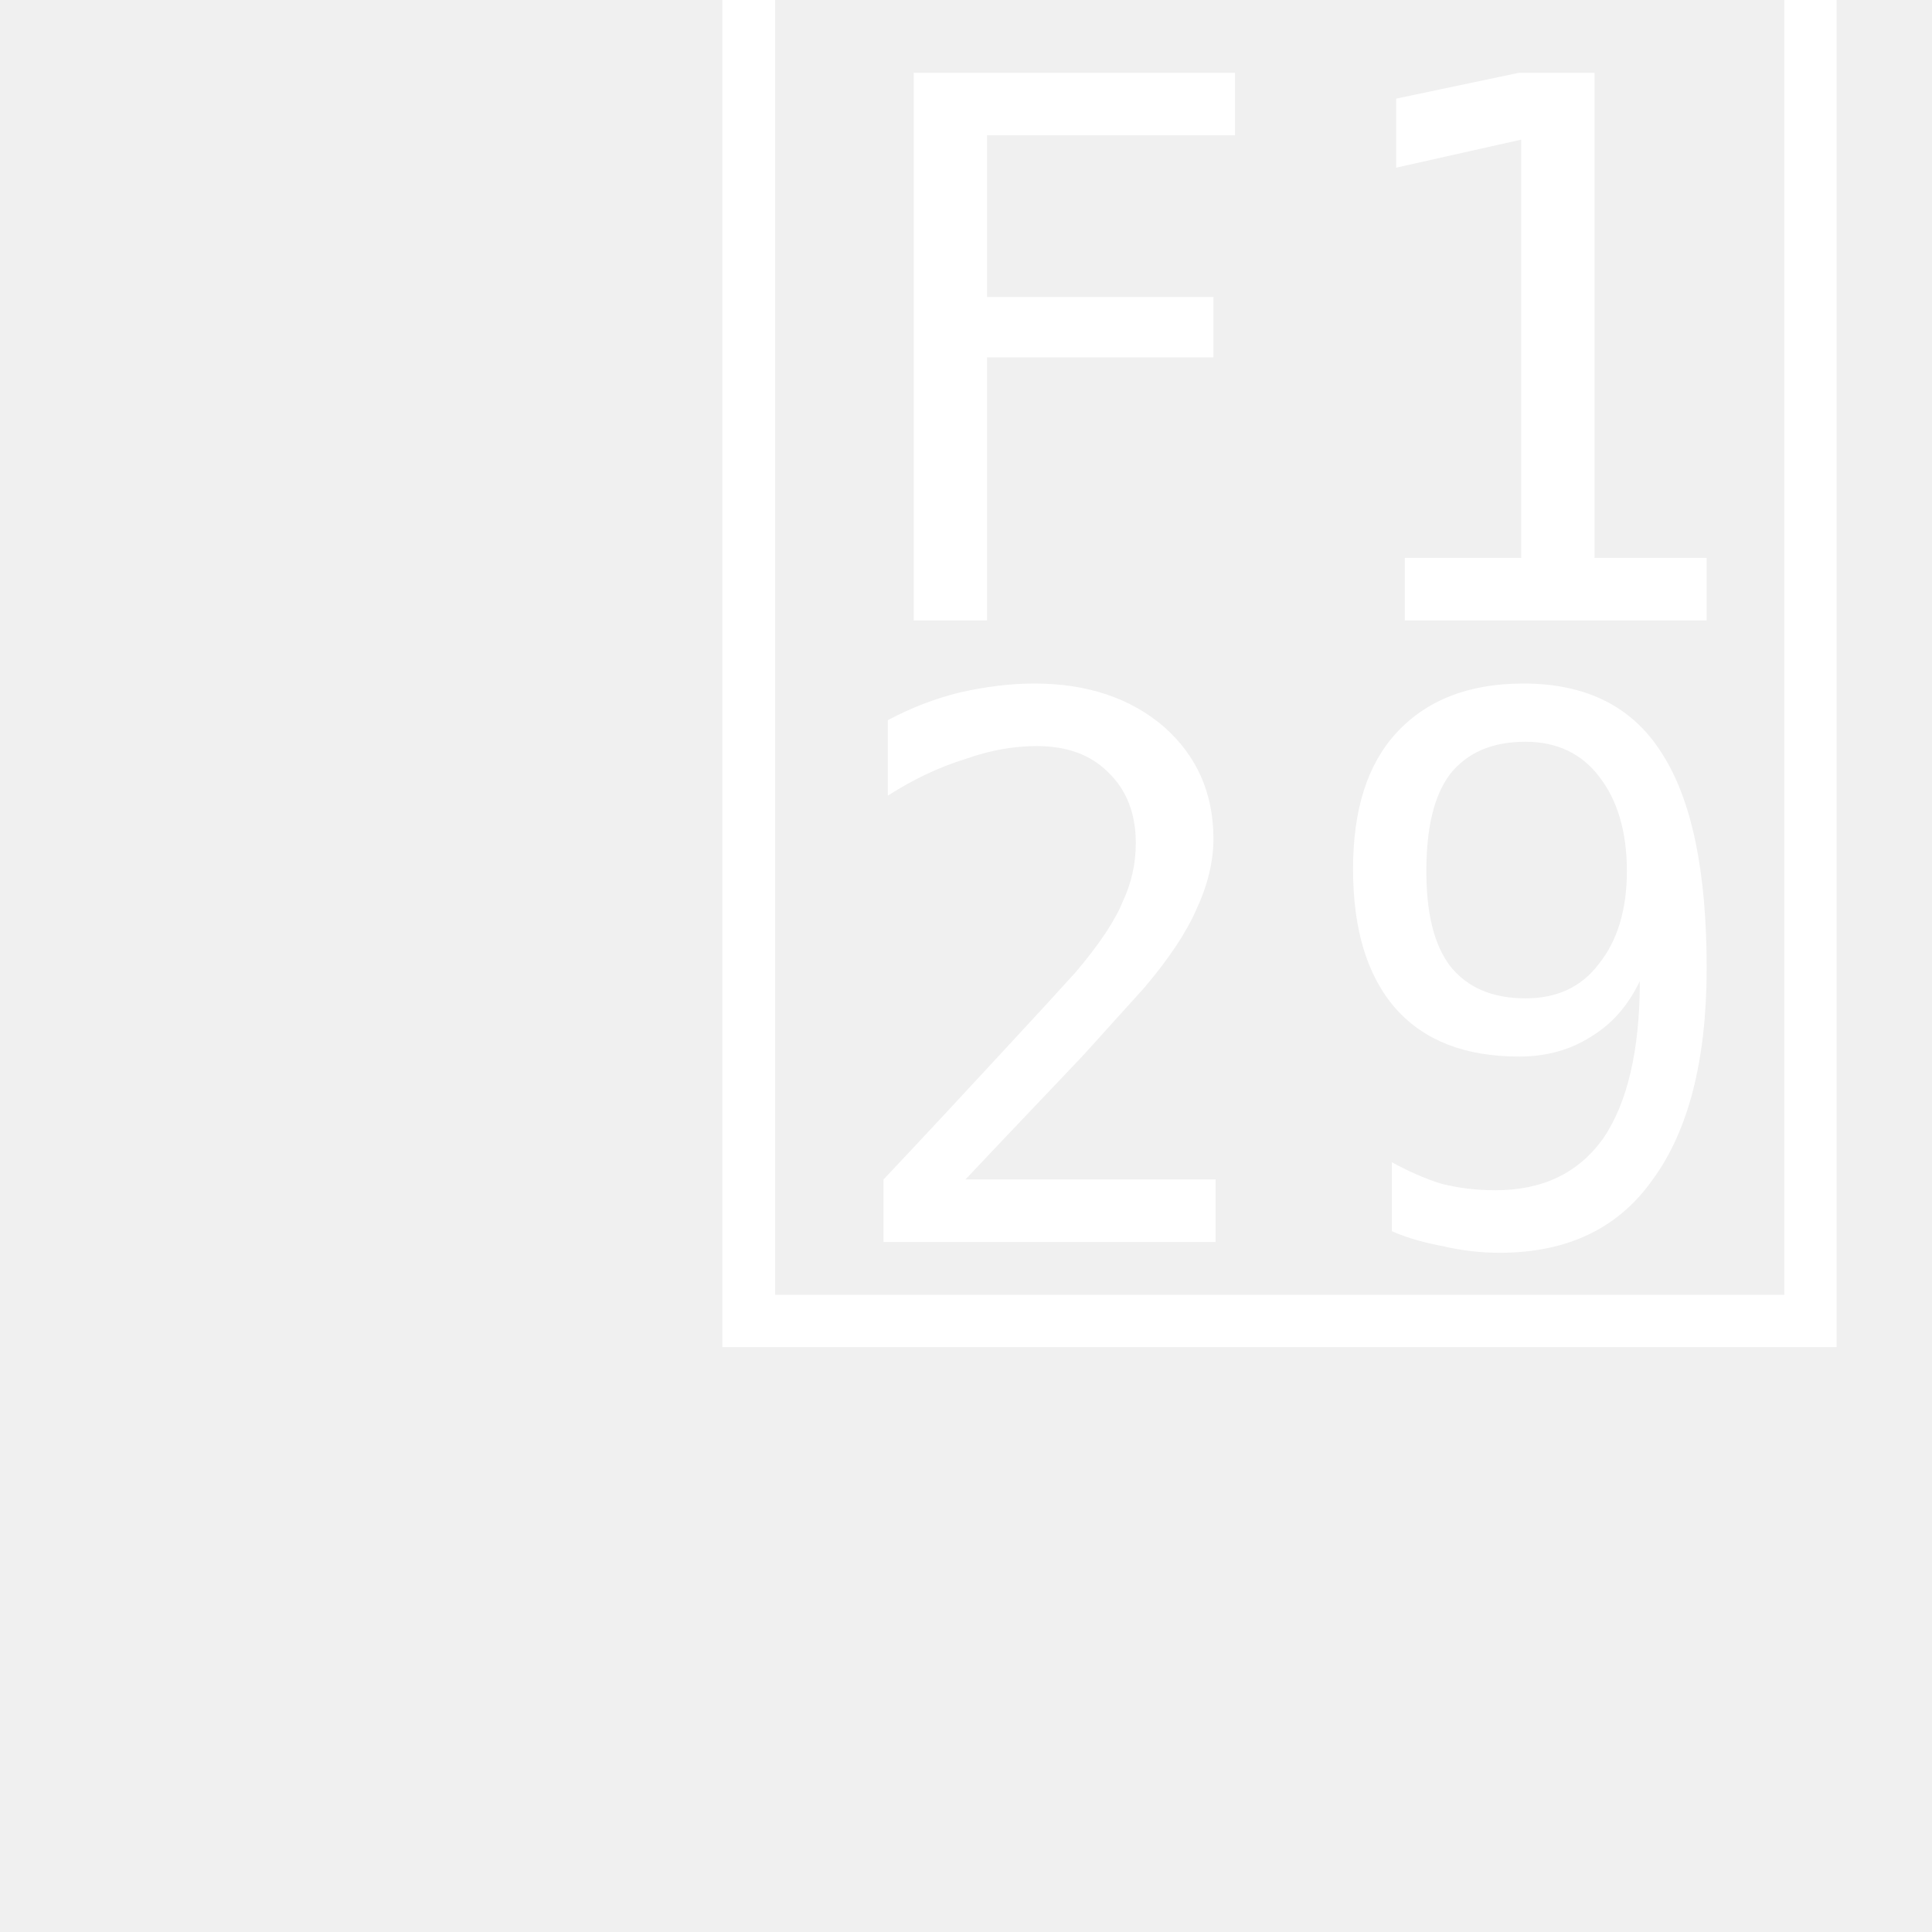
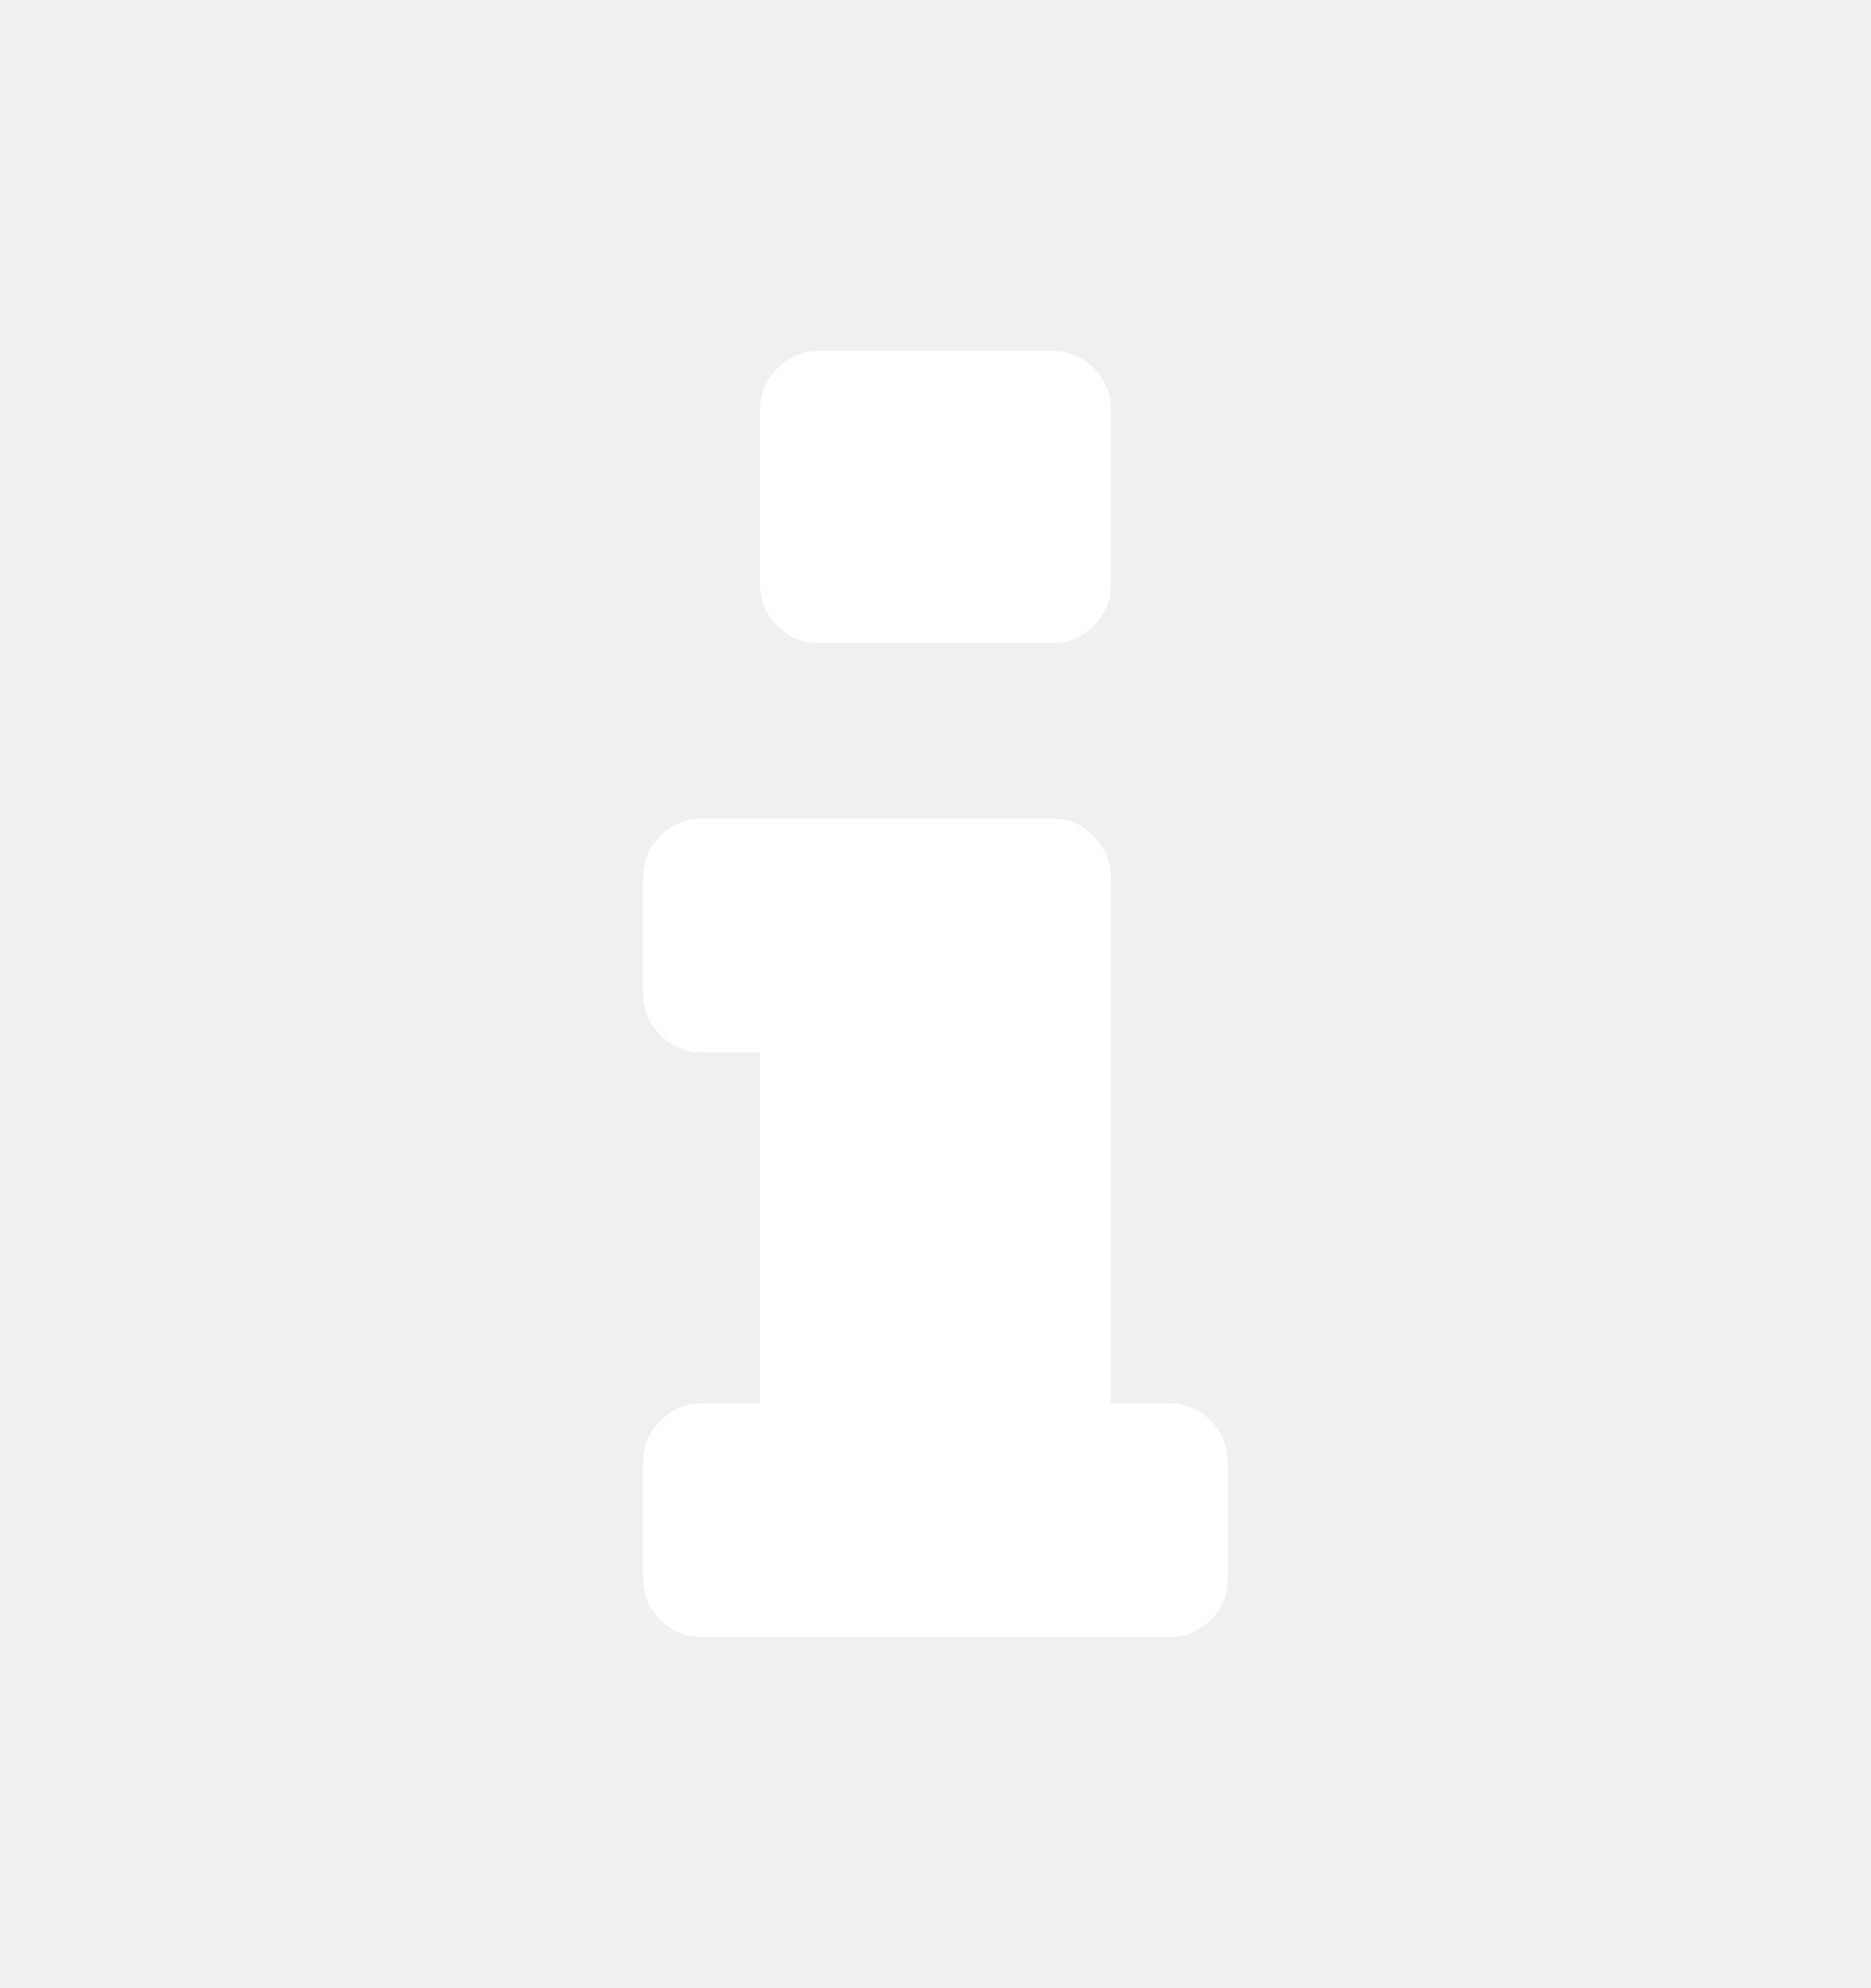
- <svg xmlns="http://www.w3.org/2000/svg" width="14px" height="14px" viewBox="0 0 14 14" version="1.1">
+ <svg xmlns="http://www.w3.org/2000/svg" width="16px" height="17px" viewBox="0 0 16 17" version="1.1">
  <defs />
-   <g id="Symbols" stroke="none" stroke-width="1" fill="none" fill-rule="evenodd" font-size="12" font-family="FontAwesome" line-spacing="17" font-weight="normal">
+   <g id="Symbols" stroke="none" stroke-width="1" fill="none" fill-rule="evenodd">
    <g id="icons/misc/info" fill="#FFFFFF">
-       <text id="">
-         <tspan x="4.857" y="9"></tspan>
-       </text>
+       <path d="M10.5,12.5 L10.5,13.5 C10.5,13.635 10.451,13.753 10.352,13.852 C10.253,13.951 10.135,14 10,14 L6,14 C5.865,14 5.747,13.951 5.648,13.852 C5.549,13.753 5.5,13.635 5.5,13.5 L5.5,12.5 C5.5,12.365 5.549,12.247 5.648,12.148 C5.747,12.049 5.865,12 6,12 L6.5,12 L6.5,9 L6,9 C5.865,9 5.747,8.951 5.648,8.852 C5.549,8.753 5.5,8.635 5.5,8.5 L5.5,7.5 C5.5,7.365 5.549,7.247 5.648,7.148 C5.747,7.049 5.865,7 6,7 L9,7 C9.135,7 9.253,7.049 9.352,7.148 C9.451,7.247 9.5,7.365 9.5,7.5 L9.5,12 L10,12 C10.135,12 10.253,12.049 10.352,12.148 C10.451,12.247 10.5,12.365 10.5,12.5 Z M9.5,3.5 L9.5,5 C9.5,5.135 9.451,5.253 9.352,5.352 C9.253,5.451 9.135,5.5 9,5.5 L7,5.5 C6.865,5.5 6.747,5.451 6.648,5.352 C6.549,5.253 6.5,5.135 6.5,5 L6.5,3.5 C6.5,3.365 6.549,3.247 6.648,3.148 C6.747,3.049 6.865,3 7,3 L9,3 C9.135,3 9.253,3.049 9.352,3.148 C9.451,3.247 9.5,3.365 9.5,3.5 Z" id="" />
    </g>
  </g>
</svg>
